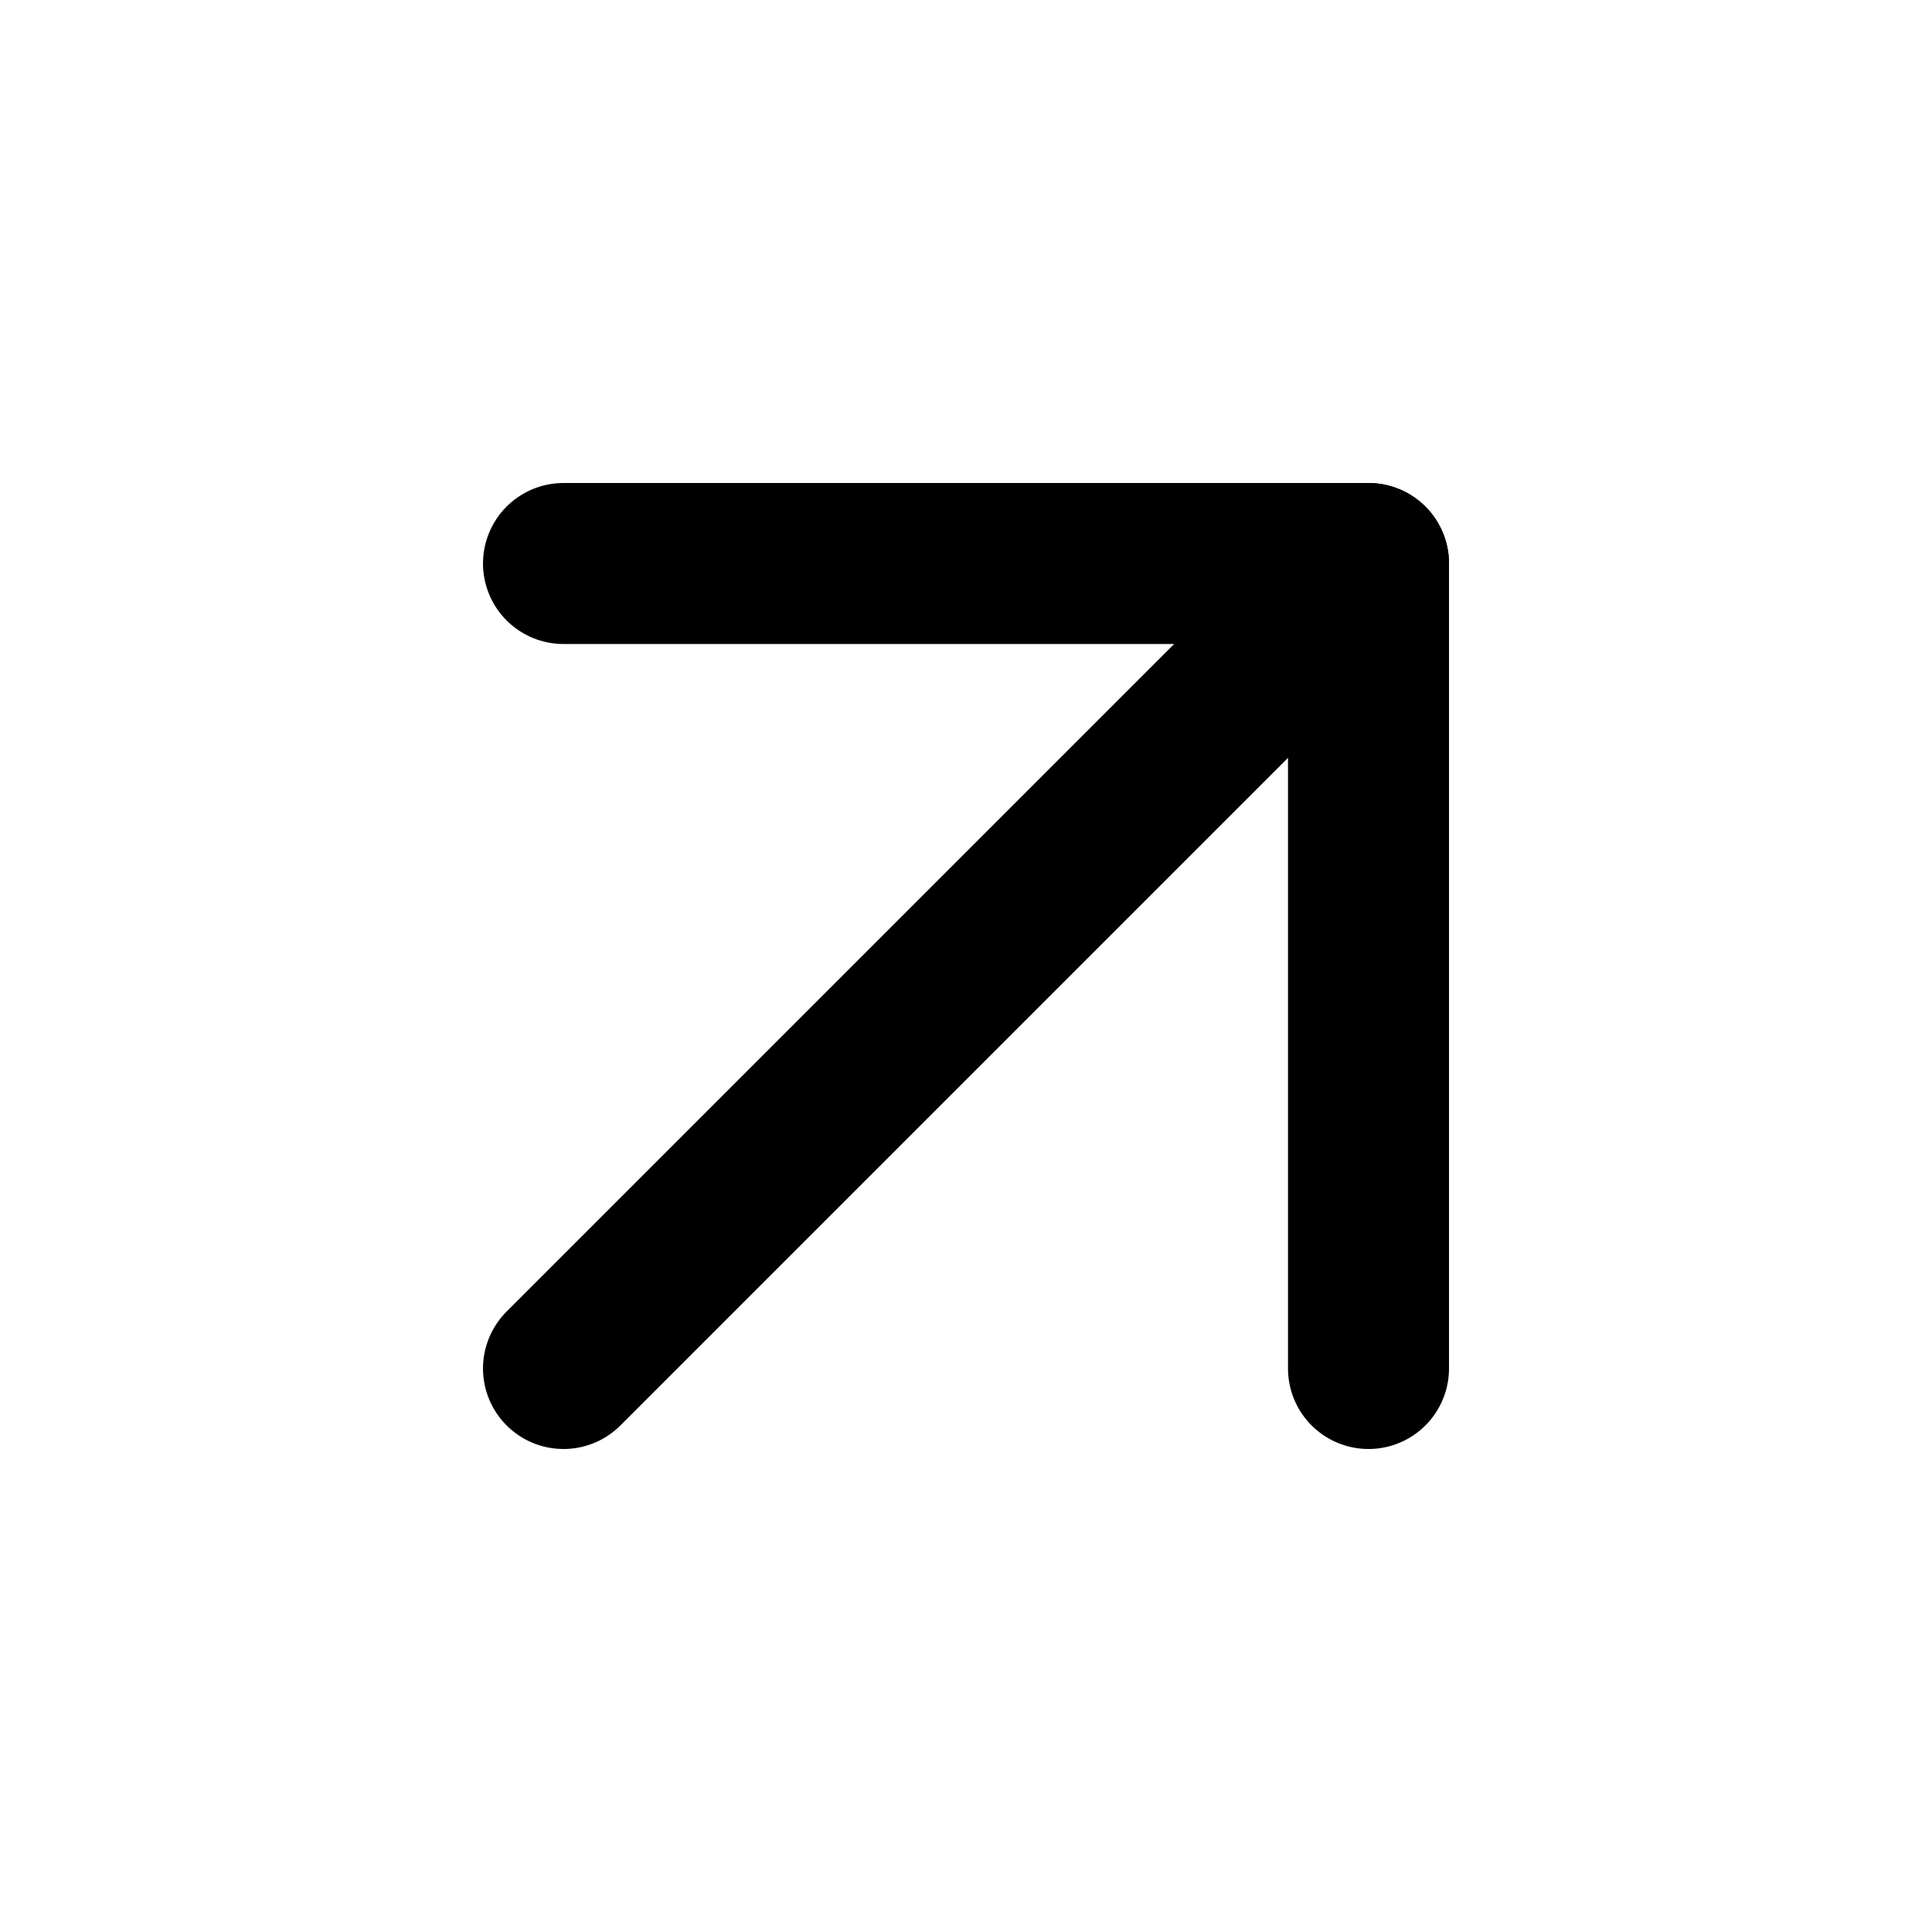
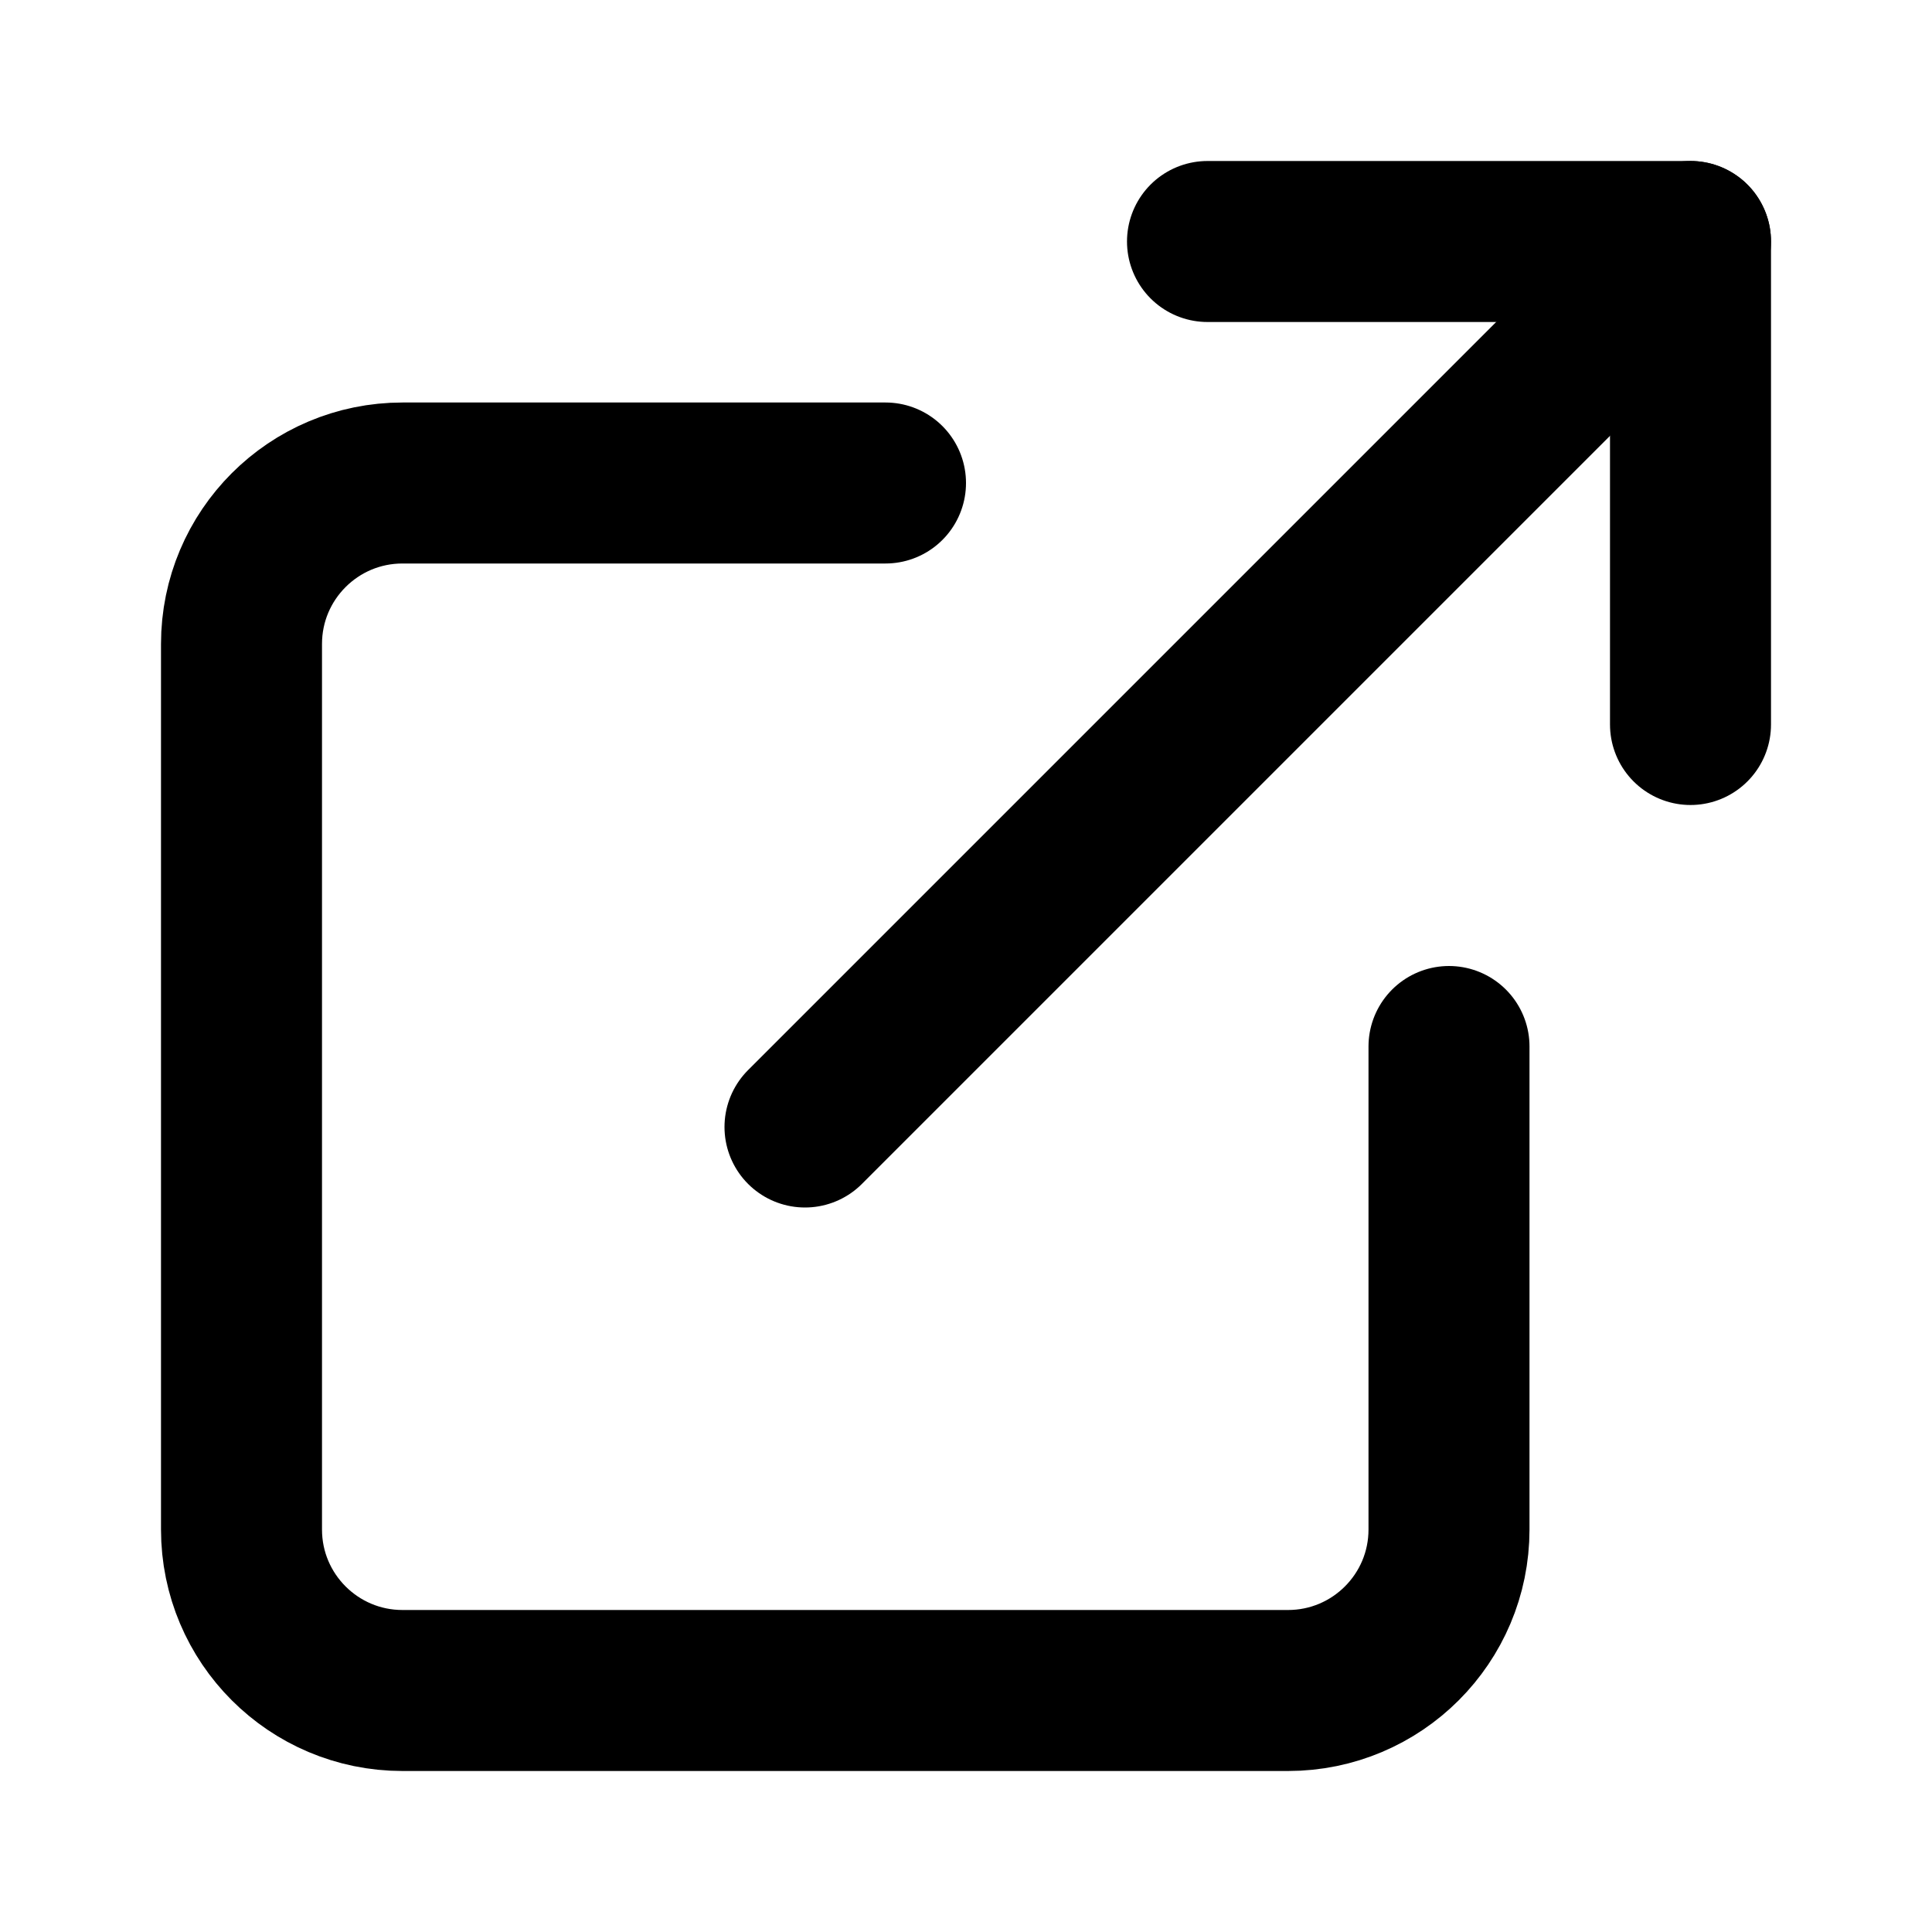
<svg xmlns="http://www.w3.org/2000/svg" width="800px" height="800px" viewBox="0 0 24 24" fill="none">
-   <path d="M7 7h10v10" stroke="#000000" stroke-width="2" stroke-linecap="round" stroke-linejoin="round" />
-   <path d="M7 17 17 7" stroke="#000000" stroke-width="2" stroke-linecap="round" stroke-linejoin="round" />
+   <path d="M15 3h6v6" stroke="#000000" stroke-width="2" stroke-linecap="round" stroke-linejoin="round" />
+   <path d="M10 14 21 3" stroke="#000000" stroke-width="2" stroke-linecap="round" stroke-linejoin="round" />
+   <path d="M18 13v6a2 2 0 0 1-2 2H5a2 2 0 0 1-2-2V8a2 2 0 0 1 2-2h6" stroke="#000000" stroke-width="2" stroke-linecap="round" stroke-linejoin="round" />
</svg>
